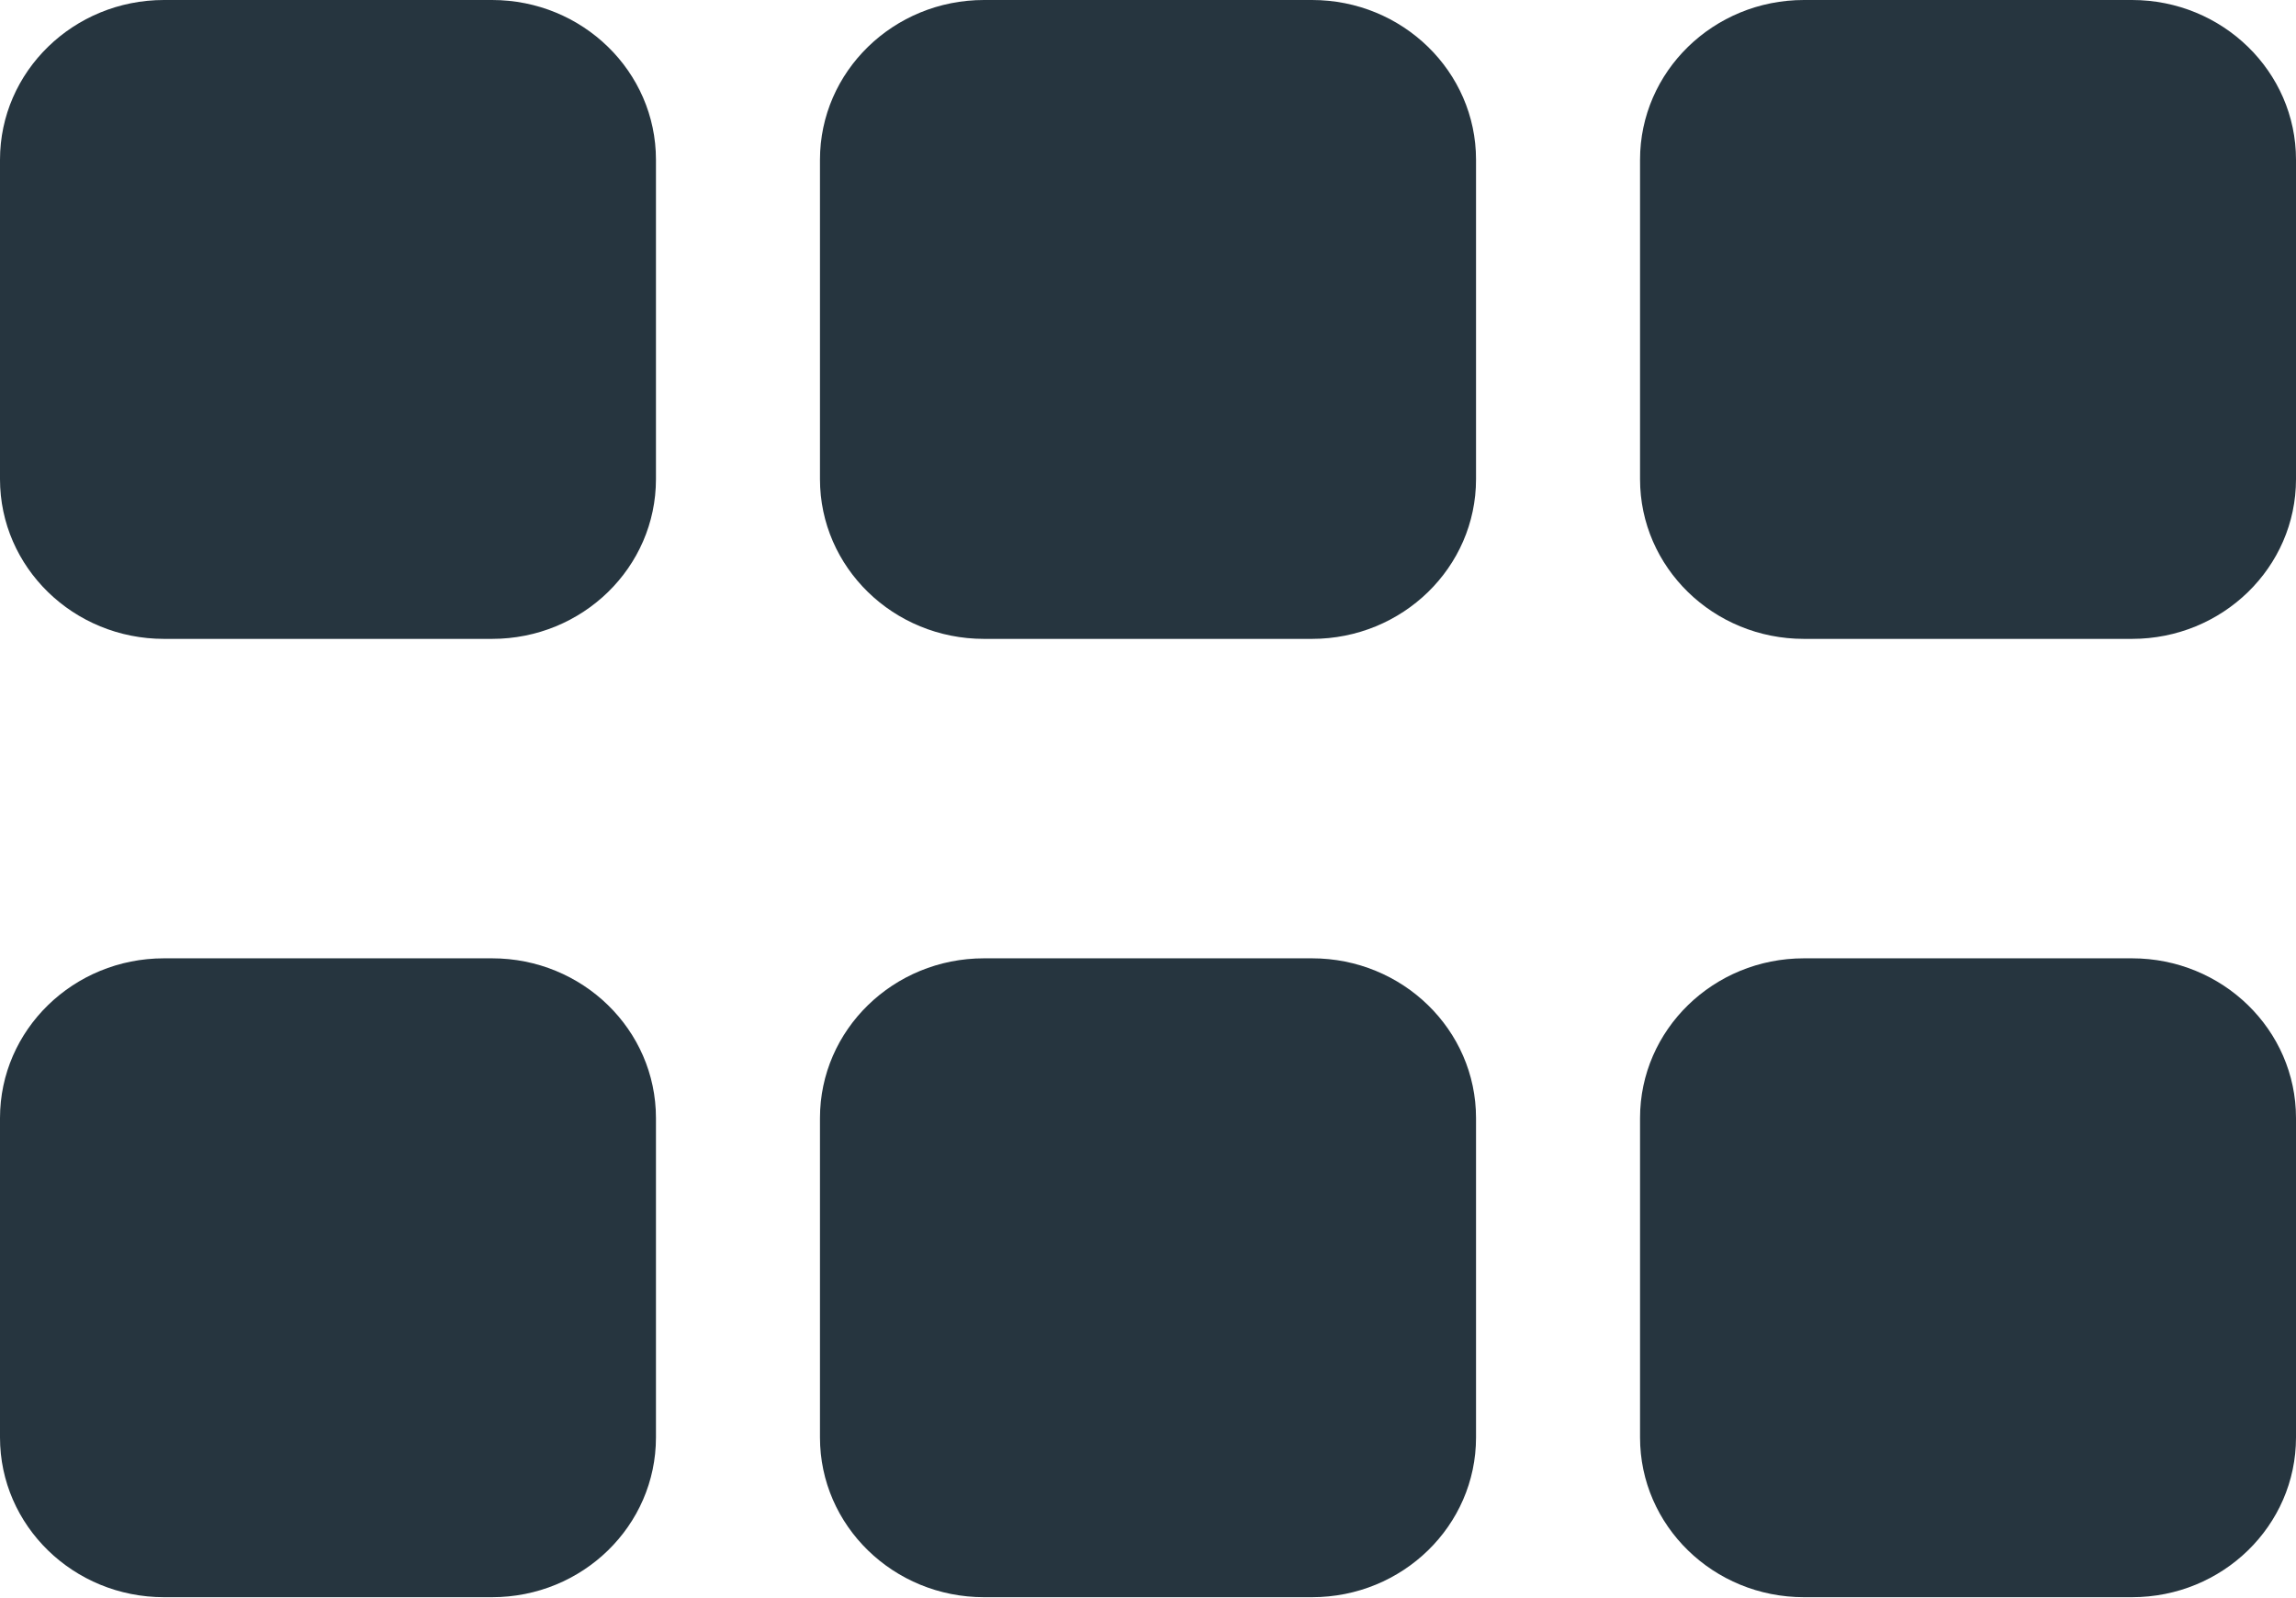
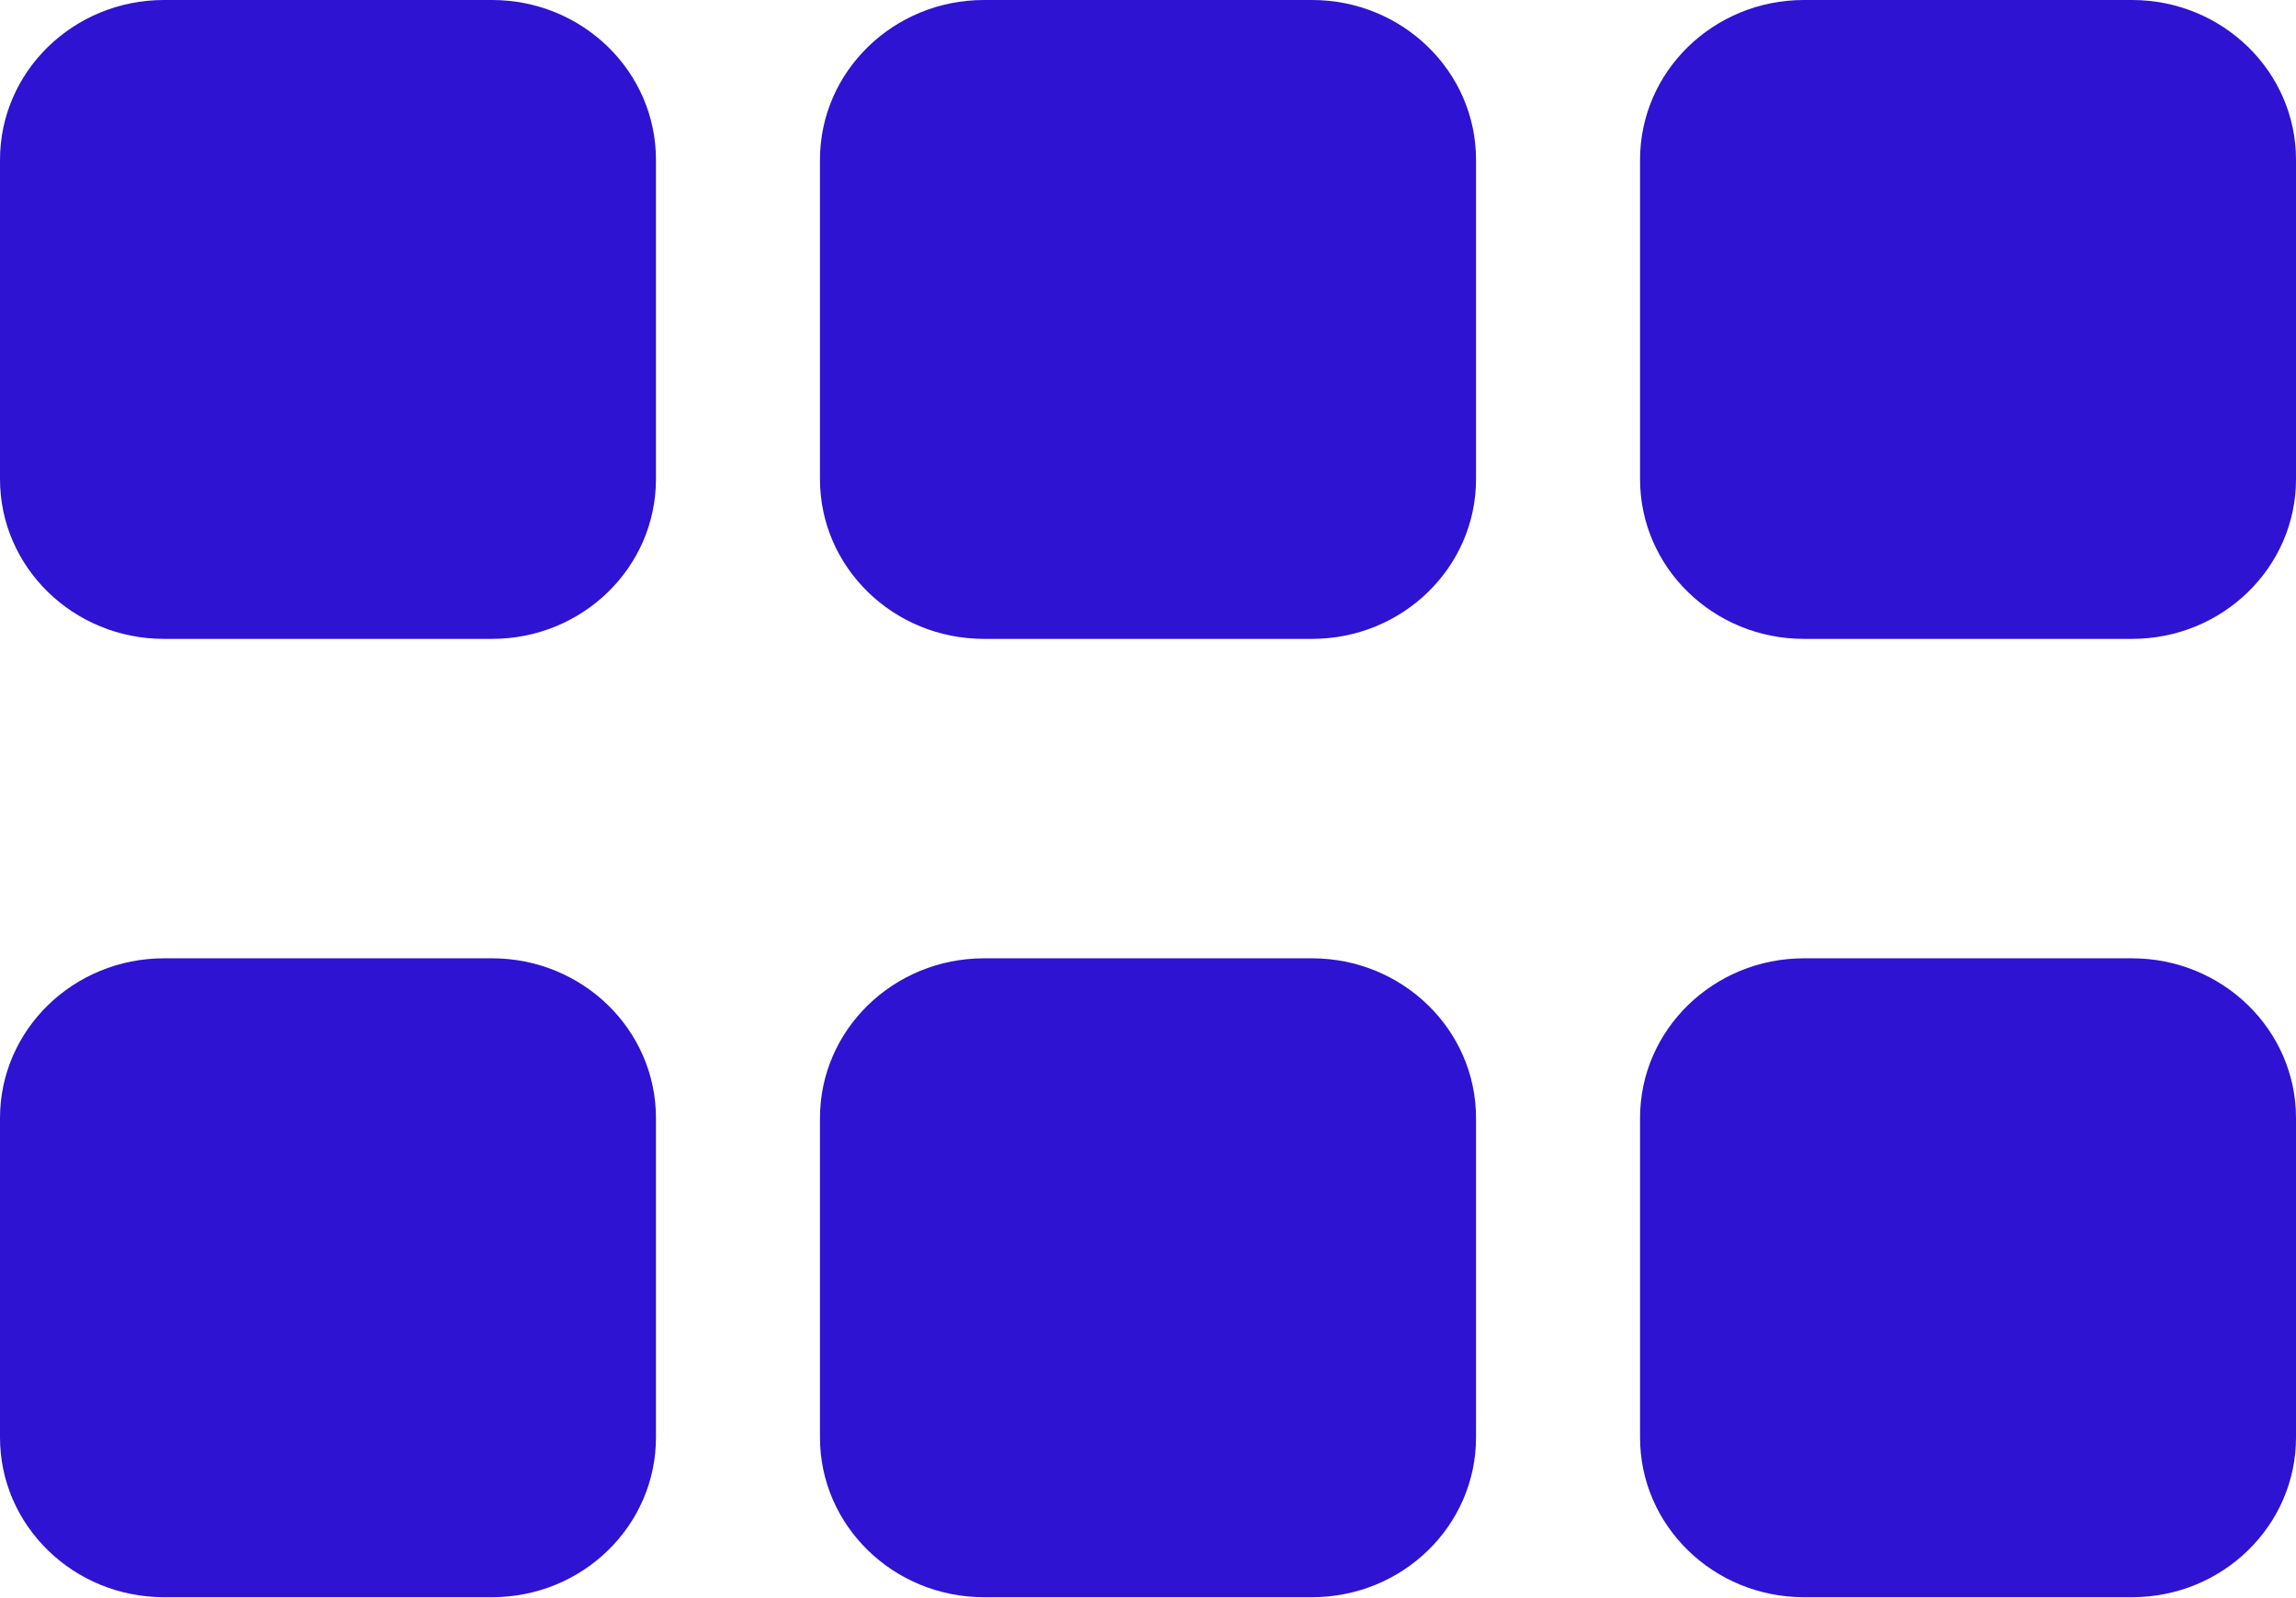
<svg xmlns="http://www.w3.org/2000/svg" width="23" height="16" viewBox="0 0 23 16" fill="none">
-   <path d="M4.929 9.6H1.643C0.736 9.6 0 10.316 0 11.2V14.4C0 15.284 0.736 16 1.643 16H4.929C5.836 16 6.571 15.284 6.571 14.4V11.2C6.571 10.316 5.836 9.6 4.929 9.6ZM13.143 9.6H9.857C8.95 9.6 8.214 10.316 8.214 11.2V14.4C8.214 15.284 8.95 16 9.857 16H13.143C14.05 16 14.786 15.284 14.786 14.4V11.2C14.786 10.316 14.05 9.6 13.143 9.6ZM21.357 9.6H18.071C17.164 9.6 16.429 10.316 16.429 11.2V14.4C16.429 15.284 17.164 16 18.071 16H21.357C22.264 16 23 15.284 23 14.4V11.2C23 10.316 22.264 9.6 21.357 9.6ZM4.929 0H1.643C0.736 0 0 0.717 0 1.6V4.8C0 5.684 0.736 6.4 1.643 6.4H4.929C5.836 6.4 6.571 5.684 6.571 4.8V1.6C6.571 0.717 5.836 0 4.929 0ZM13.143 0H9.857C8.95 0 8.214 0.717 8.214 1.6V4.8C8.214 5.684 8.95 6.4 9.857 6.4H13.143C14.05 6.4 14.786 5.684 14.786 4.8V1.6C14.786 0.717 14.05 0 13.143 0ZM21.357 0H18.071C17.164 0 16.429 0.717 16.429 1.6V4.8C16.429 5.684 17.164 6.4 18.071 6.4H21.357C22.264 6.4 23 5.684 23 4.8V1.6C23 0.717 22.264 0 21.357 0Z" fill="#26353F" />
+   <path d="M4.929 9.6H1.643C0.736 9.6 0 10.316 0 11.2V14.4C0 15.284 0.736 16 1.643 16H4.929C5.836 16 6.571 15.284 6.571 14.4V11.2C6.571 10.316 5.836 9.6 4.929 9.6ZM13.143 9.6H9.857C8.95 9.6 8.214 10.316 8.214 11.2V14.4C8.214 15.284 8.95 16 9.857 16H13.143C14.05 16 14.786 15.284 14.786 14.4V11.2C14.786 10.316 14.05 9.6 13.143 9.6ZM21.357 9.6H18.071C17.164 9.6 16.429 10.316 16.429 11.2V14.4C16.429 15.284 17.164 16 18.071 16H21.357C22.264 16 23 15.284 23 14.4V11.2C23 10.316 22.264 9.6 21.357 9.6ZM4.929 0H1.643C0.736 0 0 0.717 0 1.6V4.8C0 5.684 0.736 6.4 1.643 6.4H4.929C5.836 6.4 6.571 5.684 6.571 4.8V1.6C6.571 0.717 5.836 0 4.929 0ZM13.143 0H9.857C8.95 0 8.214 0.717 8.214 1.6V4.8C8.214 5.684 8.95 6.4 9.857 6.4H13.143C14.05 6.4 14.786 5.684 14.786 4.8V1.6C14.786 0.717 14.05 0 13.143 0ZM21.357 0H18.071C17.164 0 16.429 0.717 16.429 1.6V4.8C16.429 5.684 17.164 6.4 18.071 6.4H21.357C22.264 6.4 23 5.684 23 4.8V1.6C23 0.717 22.264 0 21.357 0Z" fill="#2E13D2" />
</svg>
